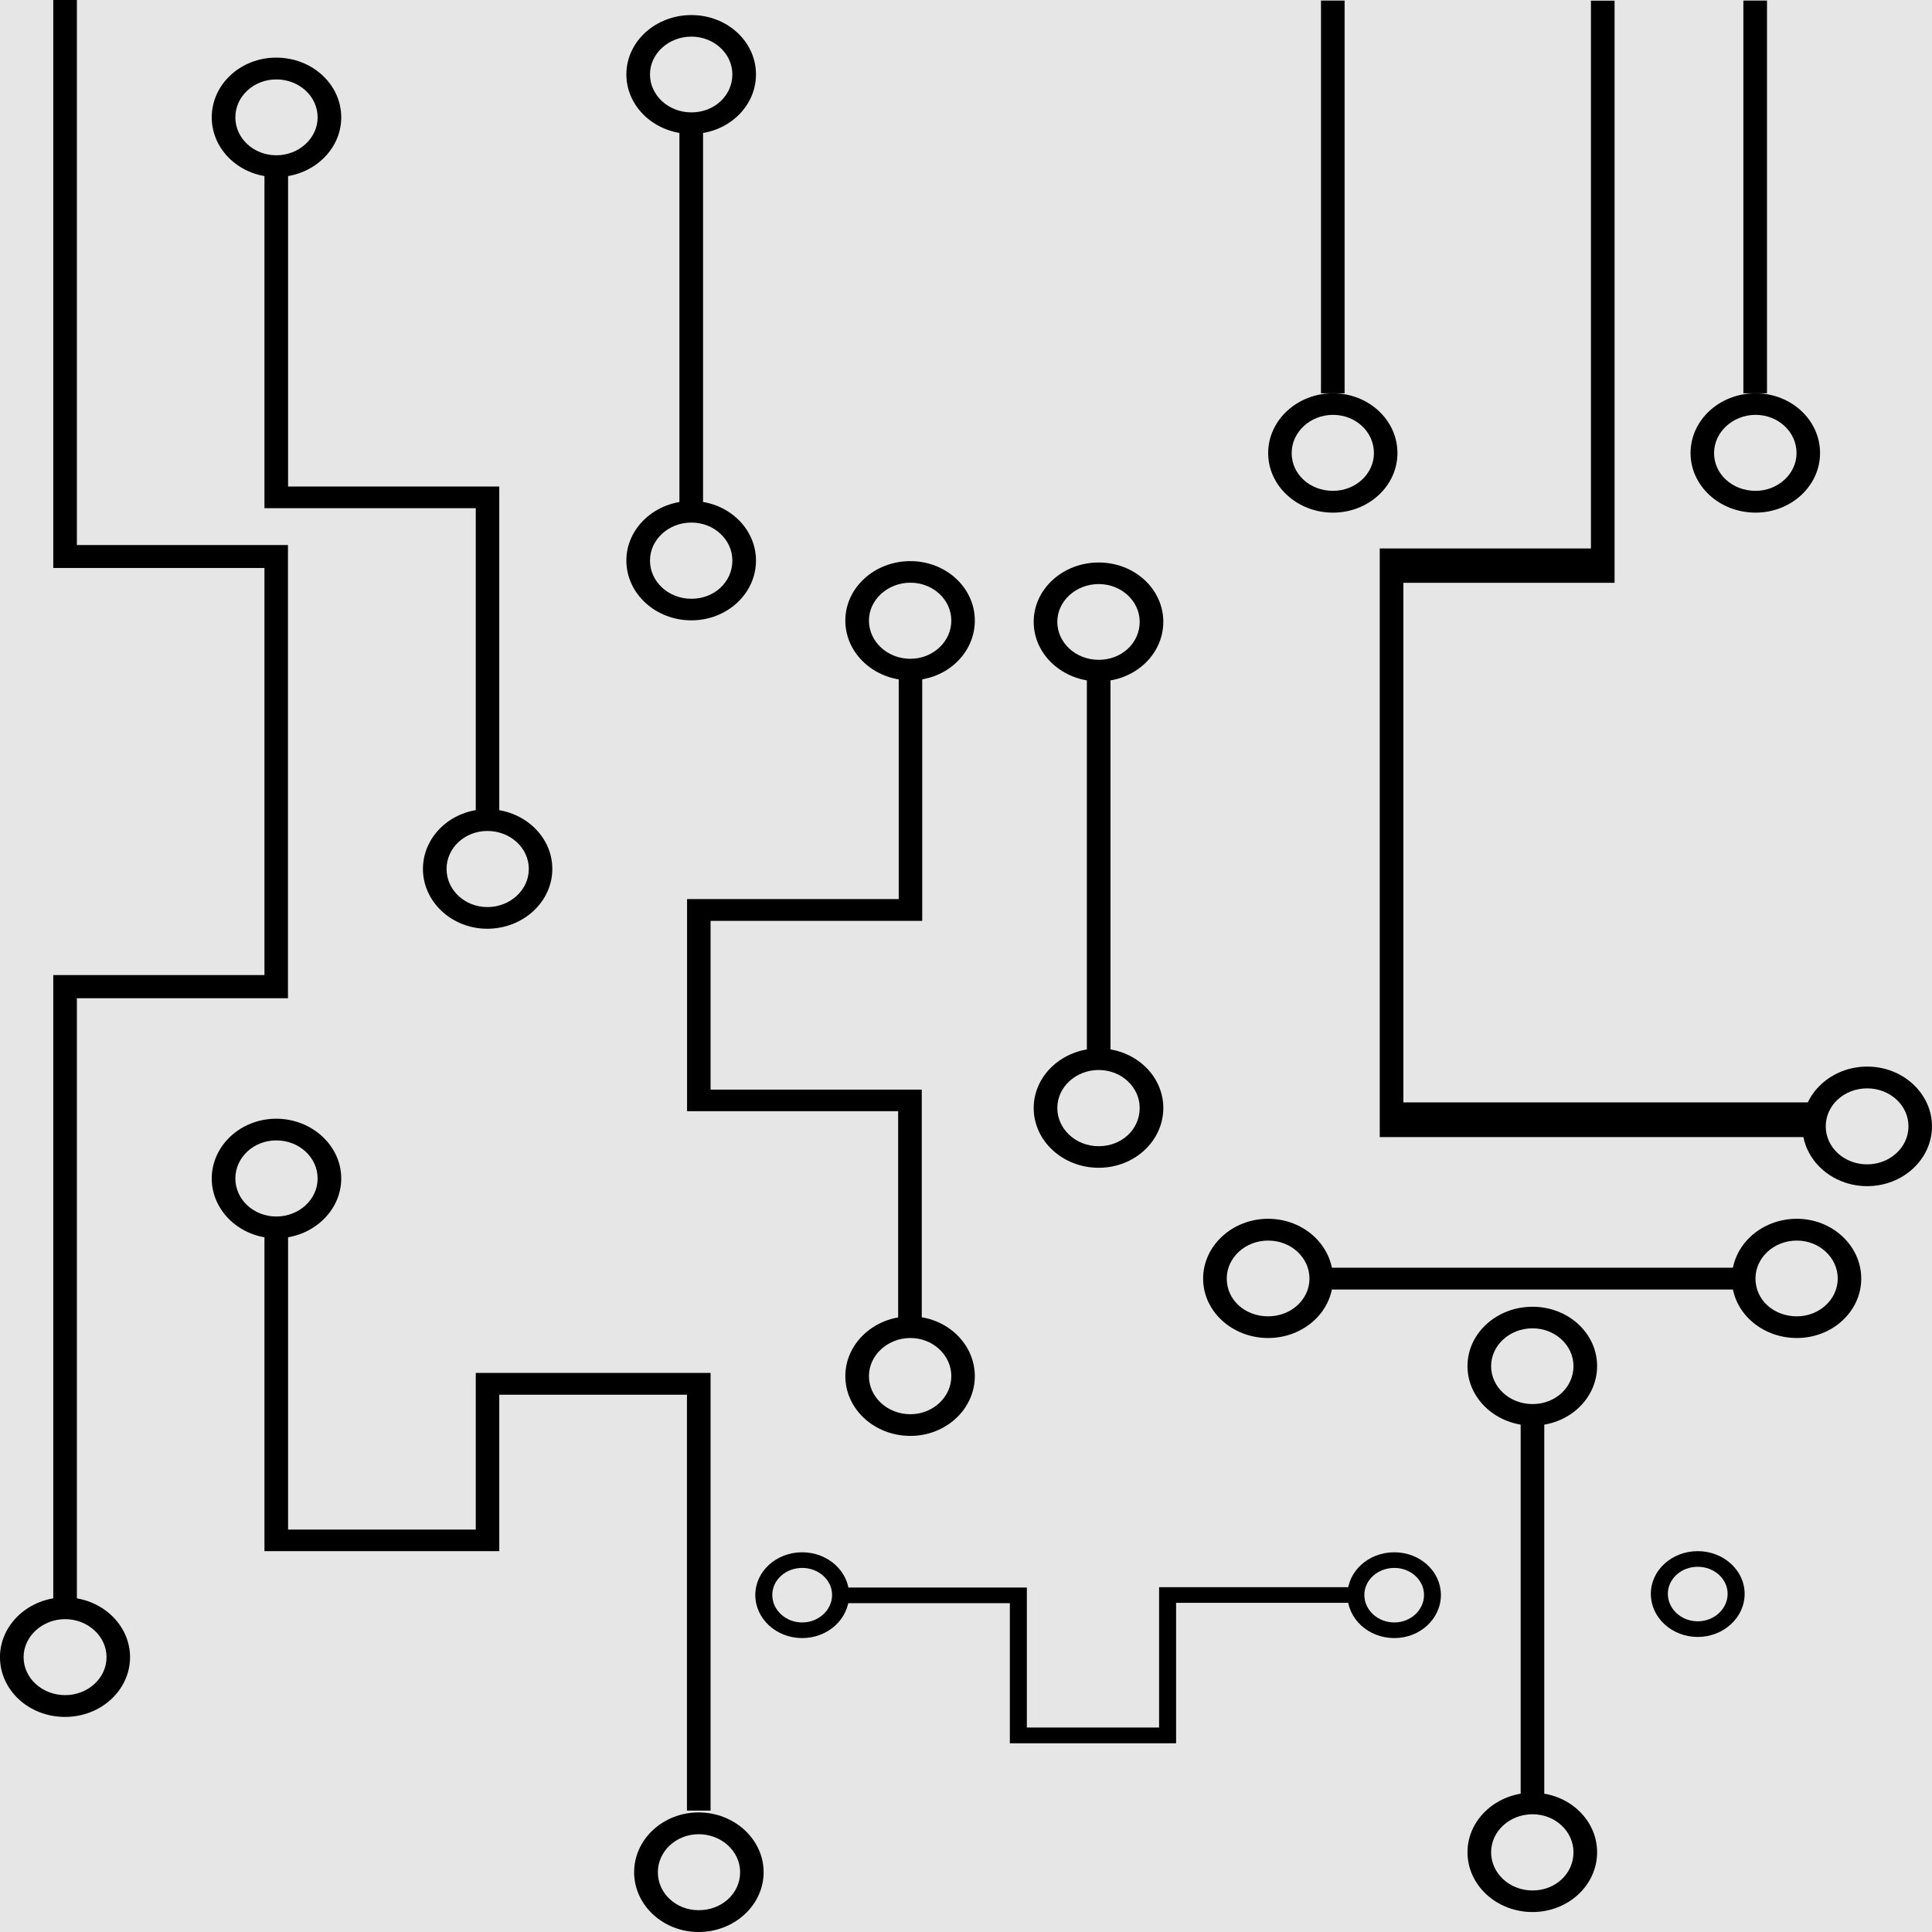
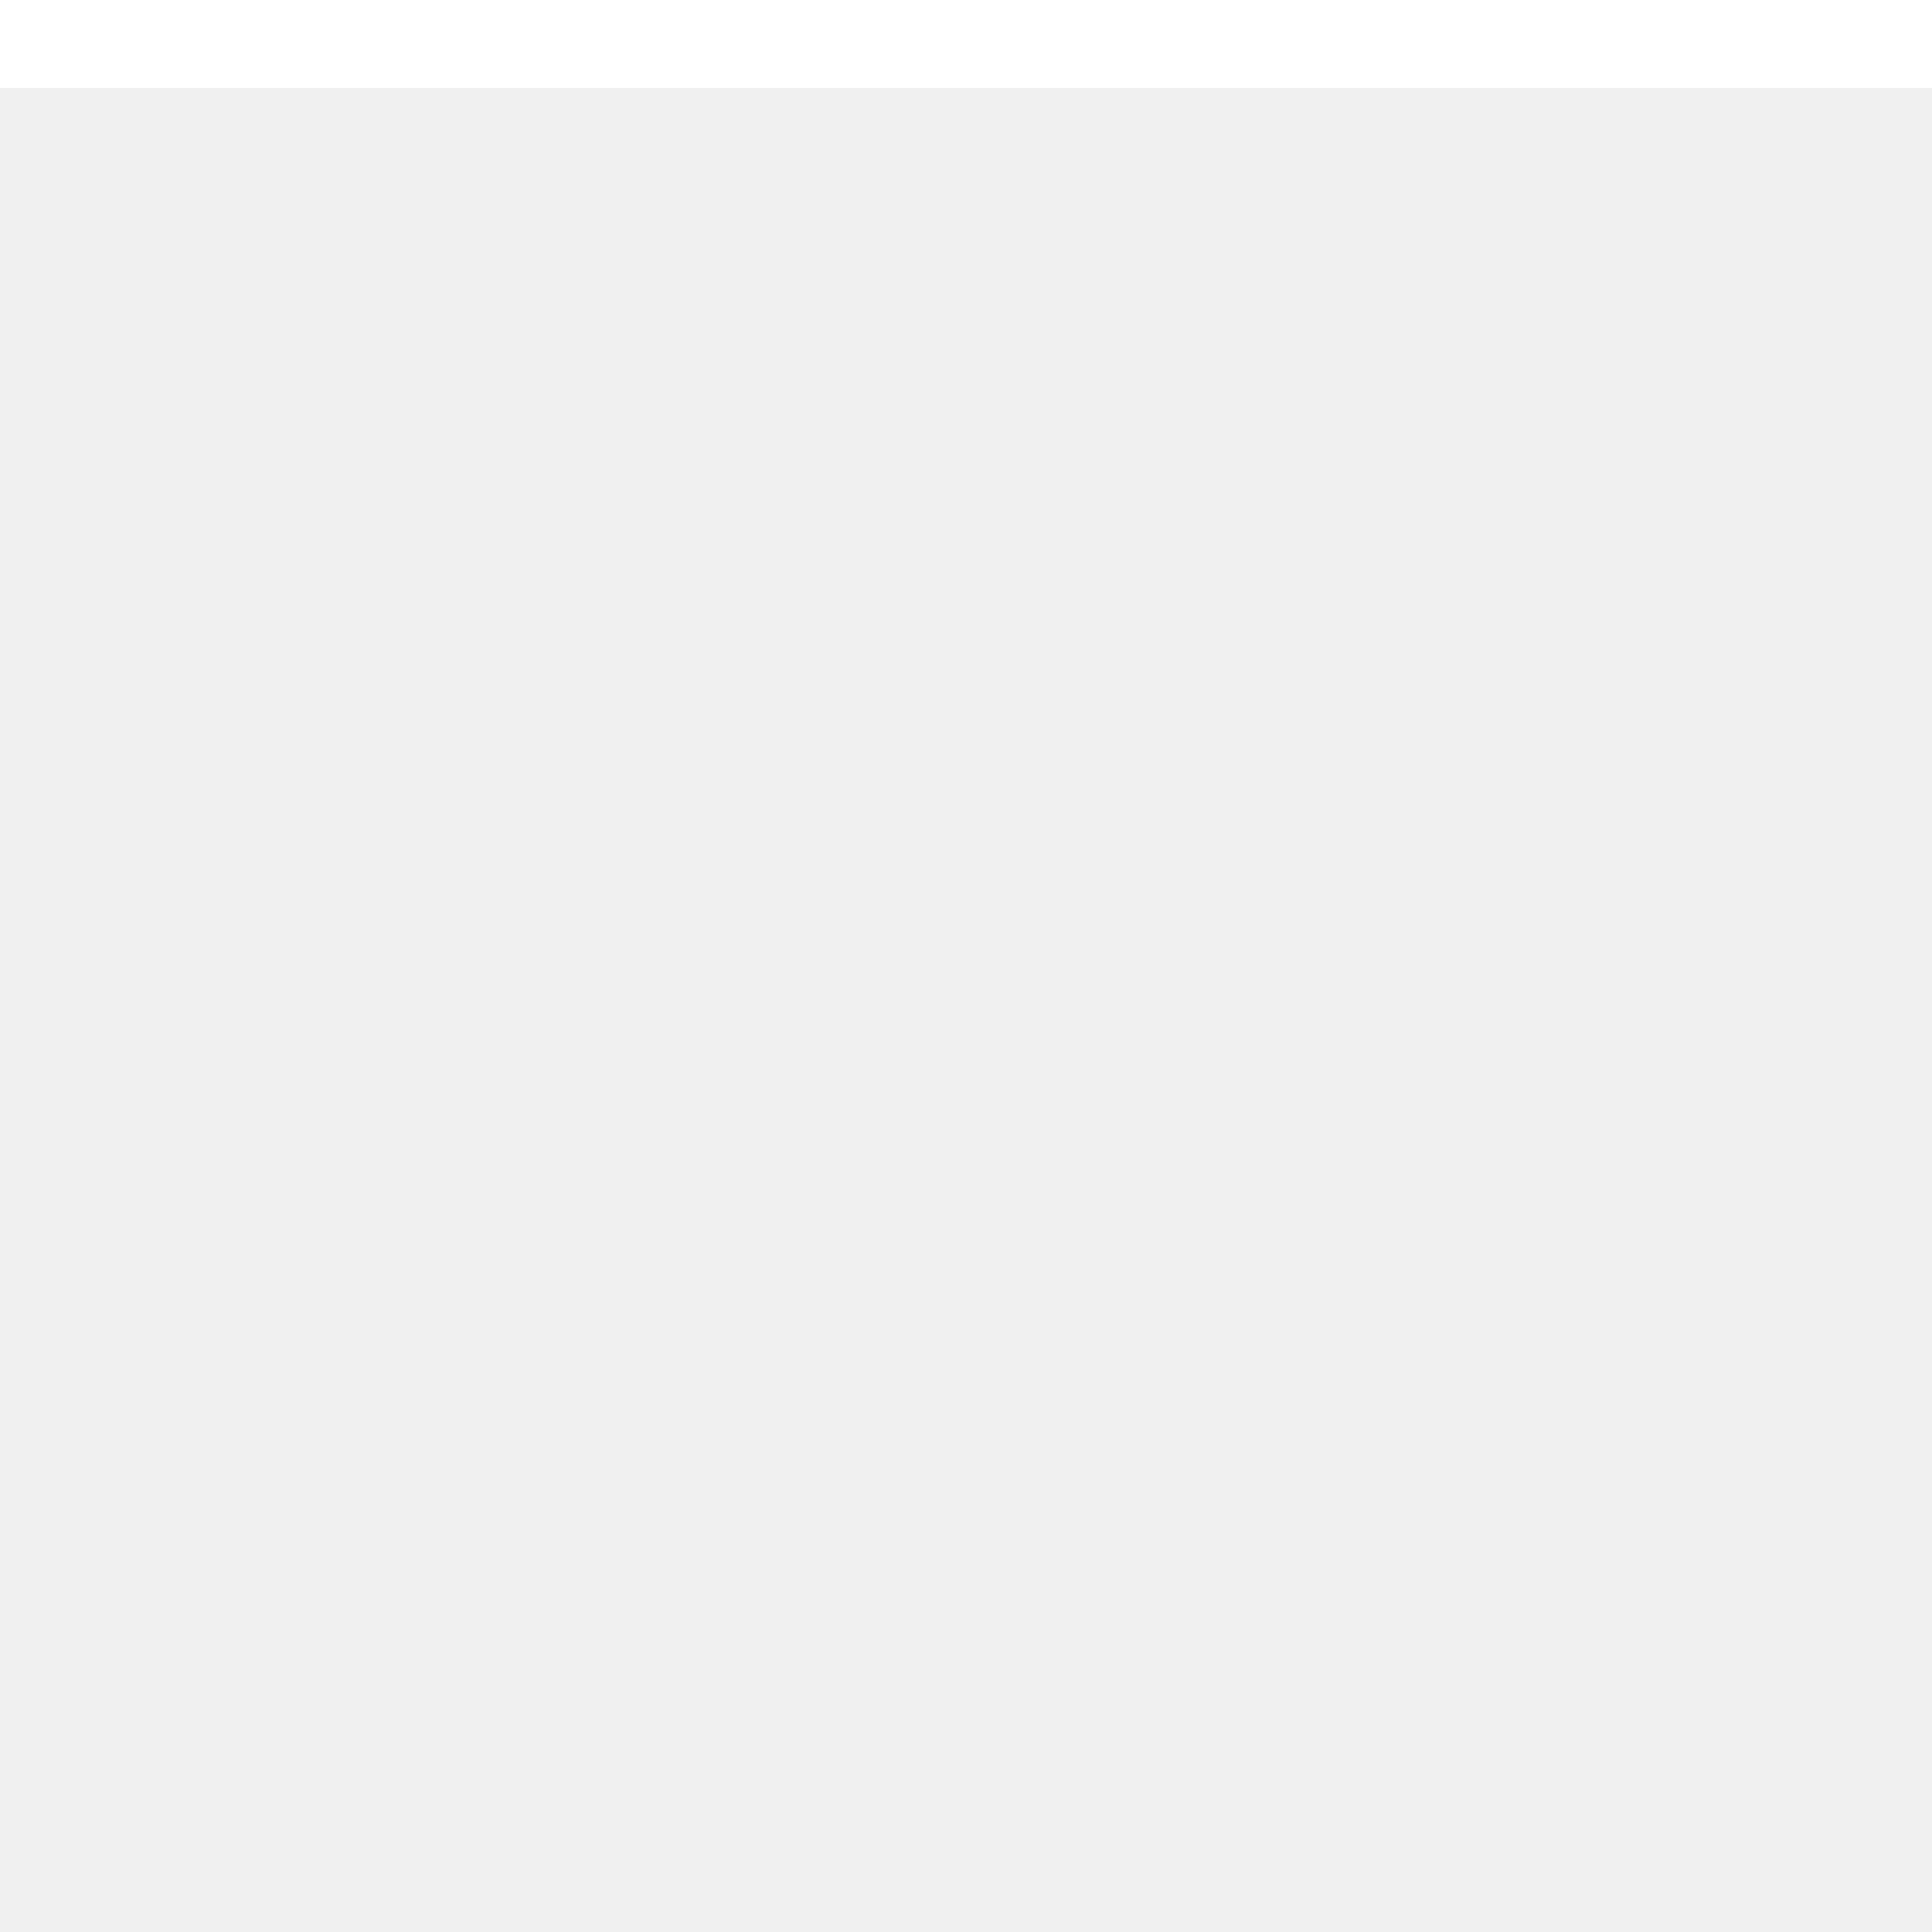
<svg xmlns="http://www.w3.org/2000/svg" width="64" height="64" viewBox="0 0 16.933 16.933" version="1.1" id="svg5">
  <defs id="defs2" />
  <g id="layer1">
-     <rect style="fill:#e6e6e6;stroke:#808080;stroke-width:0;stroke-linejoin:round;stroke-miterlimit:4;stroke-dasharray:none;paint-order:markers fill stroke" id="rect862" width="16.933" height="16.933" x="5e-07" y="5e-07" />
-     <g id="g1136" transform="translate(11.54482,-29.32701)">
-       <path d="m -3.929,34.766 c 0,0.186 0.164,0.335 0.363,0.335 0.198,0 0.359,-0.15 0.359,-0.335 0,-0.184 -0.161,-0.332 -0.359,-0.332 -0.198,0 -0.363,0.149 -0.363,0.332 z m 0.928,0 c 0,0.29 -0.253,0.524 -0.565,0.524 -0.314,0 -0.57,-0.234 -0.57,-0.524 0,-0.288 0.256,-0.521 0.57,-0.521 0.312,0 0.565,0.233 0.565,0.521" style="fill:#000000;fill-opacity:1;fill-rule:nonzero;stroke:none;stroke-width:0.2" id="path54" />
-       <path d="m -3.929,41.388 c 0,0.185 0.164,0.334 0.363,0.334 0.198,0 0.359,-0.15 0.359,-0.334 0,-0.184 -0.161,-0.334 -0.359,-0.334 -0.198,0 -0.363,0.15 -0.363,0.334 z m 0.928,0 c 0,0.289 -0.253,0.524 -0.565,0.524 -0.314,0 -0.57,-0.234 -0.57,-0.524 0,-0.288 0.256,-0.524 0.57,-0.524 0.312,0 0.565,0.236 0.565,0.524" style="fill:#000000;fill-opacity:1;fill-rule:nonzero;stroke:none;stroke-width:0.2" id="path56" />
-       <path d="m 4.457,39.199 c 0,0.185 0.162,0.333 0.363,0.333 0.198,0 0.362,-0.148 0.362,-0.333 0,-0.186 -0.163,-0.333 -0.362,-0.333 -0.201,0 -0.363,0.147 -0.363,0.333 z m 0.931,0 c 0,0.288 -0.254,0.524 -0.568,0.524 -0.314,0 -0.568,-0.236 -0.568,-0.524 0,-0.288 0.254,-0.524 0.568,-0.524 0.314,0 0.568,0.236 0.568,0.524" style="fill:#000000;fill-opacity:1;fill-rule:nonzero;stroke:none;stroke-width:0.2" id="path60" />
-       <path d="m -9.482,30.356 c 0,0.184 0.161,0.332 0.359,0.332 0.198,0 0.362,-0.149 0.362,-0.332 0,-0.186 -0.163,-0.333 -0.362,-0.333 -0.198,0 -0.359,0.148 -0.359,0.333 z m 0.928,0 c 0,0.288 -0.256,0.523 -0.57,0.523 -0.312,0 -0.565,-0.235 -0.565,-0.523 0,-0.29 0.253,-0.524 0.565,-0.524 0.314,0 0.57,0.233 0.57,0.524" style="fill:#000000;fill-opacity:1;fill-rule:nonzero;stroke:none;stroke-width:0.2" id="path62" />
-       <path d="m -7.631,36.943 c 0,0.184 0.159,0.334 0.358,0.334 0.2,0 0.363,-0.15 0.363,-0.334 0,-0.185 -0.163,-0.333 -0.363,-0.333 -0.198,0 -0.358,0.148 -0.358,0.333 z m 0.927,0 c 0,0.288 -0.256,0.524 -0.57,0.524 -0.312,0 -0.564,-0.237 -0.564,-0.524 0,-0.289 0.253,-0.524 0.564,-0.524 0.314,0 0.57,0.234 0.57,0.524" style="fill:#000000;fill-opacity:1;fill-rule:nonzero;stroke:none;stroke-width:0.2" id="path64" />
-       <path d="m -9.482,39.656 c 0,0.185 0.161,0.333 0.359,0.333 0.198,0 0.362,-0.148 0.362,-0.333 0,-0.186 -0.163,-0.334 -0.362,-0.334 -0.198,0 -0.359,0.148 -0.359,0.334 z m 0.928,0 c 0,0.287 -0.256,0.524 -0.57,0.524 -0.312,0 -0.565,-0.237 -0.565,-0.524 0,-0.288 0.253,-0.524 0.565,-0.524 0.314,0 0.57,0.237 0.57,0.524" style="fill:#000000;fill-opacity:1;fill-rule:nonzero;stroke:none;stroke-width:0.2" id="path66" />
-       <path d="m -5.779,45.736 c 0,0.185 0.159,0.333 0.358,0.333 0.202,0 0.363,-0.146 0.363,-0.333 0,-0.184 -0.164,-0.333 -0.363,-0.333 -0.198,0 -0.358,0.15 -0.358,0.333 z m 0.927,0 c 0,0.288 -0.256,0.524 -0.57,0.524 -0.312,0 -0.565,-0.236 -0.565,-0.524 0,-0.288 0.253,-0.524 0.565,-0.524 0.314,0 0.57,0.236 0.57,0.524" style="fill:#000000;fill-opacity:1;fill-rule:nonzero;stroke:none;stroke-width:0.2" id="path68" />
-       <path d="m -11.338,43.851 c 0,0.186 0.165,0.333 0.364,0.333 0.198,0 0.363,-0.147 0.363,-0.333 0,-0.184 -0.165,-0.333 -0.363,-0.333 -0.198,0 -0.364,0.15 -0.364,0.333 z m 0.933,0 c 0,0.29 -0.256,0.524 -0.57,0.524 -0.315,0 -0.57,-0.233 -0.57,-0.524 0,-0.288 0.256,-0.524 0.57,-0.524 0.314,0 0.57,0.236 0.57,0.524" style="fill:#000000;fill-opacity:1;fill-rule:nonzero;stroke:none;stroke-width:0.2" id="path72" />
-       <path d="m 4.354,38.989 v 0.304 H 0.548 V 34.134 H 2.399 V 29.333 h 0.207 v 5.102 H 0.755 v 4.554 H 4.354" style="fill:#000000;fill-opacity:1;fill-rule:nonzero;stroke:none;stroke-width:0.252" id="path94" />
-       <path d="m -3.462,35.196 v 2.202 h -1.855 v 1.479 h 1.851 v 2.082 h -0.207 v -1.893 h -1.85 v -1.859 h 1.855 v -2.011 h 0.207" style="fill:#000000;fill-opacity:1;fill-rule:nonzero;stroke:none;stroke-width:0.2" id="path100" />
-       <path d="m -9.021,34.104 v 3.972 h -1.85 v 5.347 h -0.207 v -5.55 h 1.851 v -3.568 h -1.851 v -4.978 h 0.207 v 4.777 h 1.85" style="fill:#000000;fill-opacity:1;fill-rule:nonzero;stroke:none;stroke-width:0.206" id="path102" />
-       <path d="m -7.169,33.59 v 2.957 h -0.206 v -2.766 h -1.852 v -2.996 h 0.207 v 2.806 h 1.851" style="fill:#000000;fill-opacity:1;fill-rule:nonzero;stroke:none;stroke-width:0.2" id="path104" />
-       <path d="m -5.317,41.36 v 3.836 h -0.207 v -3.645 h -1.645 v 1.371 h -2.058 v -2.837 h 0.207 v 2.648 h 1.645 v -1.373 h 2.058" style="fill:#000000;fill-opacity:1;fill-rule:nonzero;stroke:none;stroke-width:0.2" id="path106" />
-       <path d="m 0.24,29.332 v 3.442 h -0.207 v -3.442 h 0.207" style="fill:#000000;fill-opacity:1;fill-rule:nonzero;stroke:none;stroke-width:0.226" id="path118" />
-       <path d="m 3.841,40.533 c 0,0.187 0.159,0.331 0.363,0.331 0.196,0 0.358,-0.148 0.358,-0.331 0,-0.184 -0.162,-0.333 -0.358,-0.333 -0.202,0 -0.363,0.15 -0.363,0.333 z m 0.927,0 c 0,0.289 -0.254,0.521 -0.564,0.521 -0.315,0 -0.57,-0.232 -0.57,-0.521 0,-0.288 0.254,-0.524 0.57,-0.524 0.31,0 0.564,0.236 0.564,0.524" style="fill:#000000;fill-opacity:1;fill-rule:nonzero;stroke:none;stroke-width:0.2" id="path270" />
-       <path d="m -0.793,40.533 c 0,0.187 0.159,0.331 0.363,0.331 0.201,0 0.362,-0.148 0.362,-0.331 0,-0.184 -0.161,-0.333 -0.362,-0.333 -0.201,0 -0.363,0.15 -0.363,0.333 z m 0.931,0 c 0,0.289 -0.256,0.521 -0.568,0.521 -0.314,0 -0.57,-0.232 -0.57,-0.521 0,-0.288 0.256,-0.524 0.57,-0.524 0.313,0 0.568,0.236 0.568,0.524" style="fill:#000000;fill-opacity:1;fill-rule:nonzero;stroke:none;stroke-width:0.2" id="path272" />
-       <path d="m 3.737,40.438 v 0.191 H 0.036 V 40.438 H 3.737" style="fill:#000000;fill-opacity:1;fill-rule:nonzero;stroke:none;stroke-width:0.2" id="path274" />
-       <path d="m 1.887,41.633 c 0.202,0 0.359,-0.148 0.359,-0.333 0,-0.182 -0.161,-0.331 -0.359,-0.331 -0.201,0 -0.363,0.15 -0.363,0.331 0,0.184 0.162,0.333 0.363,0.333 z m 0,-0.853 c 0.313,0 0.566,0.232 0.566,0.52 0,0.288 -0.253,0.522 -0.566,0.522 -0.314,0 -0.57,-0.233 -0.57,-0.522 0,-0.288 0.256,-0.52 0.57,-0.52" style="fill:#000000;fill-opacity:1;fill-rule:nonzero;stroke:none;stroke-width:0.2" id="path276" />
-       <path d="m 1.887,45.896 c 0.202,0 0.359,-0.148 0.359,-0.335 0,-0.184 -0.161,-0.333 -0.359,-0.333 -0.201,0 -0.363,0.15 -0.363,0.333 0,0.185 0.162,0.335 0.363,0.335 z m 0,-0.857 c 0.313,0 0.566,0.234 0.566,0.522 0,0.289 -0.253,0.524 -0.566,0.524 -0.314,0 -0.57,-0.234 -0.57,-0.524 0,-0.288 0.256,-0.522 0.57,-0.522" style="fill:#000000;fill-opacity:1;fill-rule:nonzero;stroke:none;stroke-width:0.2" id="path278" />
-       <path d="m 1.783,41.729 h 0.207 v 3.403 h -0.207 v -3.403" style="fill:#000000;fill-opacity:1;fill-rule:nonzero;stroke:none;stroke-width:0.2" id="path280" />
-       <path d="m 3.942,29.332 v 3.442 h -0.207 v -3.442 h 0.207" style="fill:#000000;fill-opacity:1;fill-rule:nonzero;stroke:none;stroke-width:0.226" id="path446" />
-       <path d="m -0.224,33.298 c 0,0.185 0.159,0.331 0.362,0.331 0.2,0 0.359,-0.15 0.359,-0.331 0,-0.186 -0.159,-0.335 -0.359,-0.335 -0.198,0 -0.362,0.15 -0.362,0.335 z m 0.927,0 c 0,0.288 -0.253,0.522 -0.565,0.522 -0.313,0 -0.568,-0.234 -0.568,-0.522 0,-0.289 0.256,-0.524 0.568,-0.524 0.312,0 0.565,0.234 0.565,0.524" style="fill:#000000;fill-opacity:1;fill-rule:nonzero;stroke:none;stroke-width:0.2" id="path448" />
-       <path d="m 3.478,33.298 c 0,0.185 0.161,0.331 0.364,0.331 0.198,0 0.359,-0.15 0.359,-0.331 0,-0.186 -0.161,-0.335 -0.359,-0.335 -0.198,0 -0.364,0.15 -0.364,0.335 z m 0.929,0 c 0,0.288 -0.254,0.522 -0.565,0.522 -0.315,0 -0.57,-0.234 -0.57,-0.522 0,-0.289 0.254,-0.524 0.57,-0.524 0.312,0 0.565,0.234 0.565,0.524" style="fill:#000000;fill-opacity:1;fill-rule:nonzero;stroke:none;stroke-width:0.2" id="path450" />
-       <path d="m -5.485,30.312 c 0.202,0 0.359,-0.148 0.359,-0.333 0,-0.182 -0.161,-0.331 -0.359,-0.331 -0.201,0 -0.363,0.15 -0.363,0.331 0,0.184 0.162,0.333 0.363,0.333 z m 0,-0.853 c 0.313,0 0.566,0.232 0.566,0.52 0,0.288 -0.253,0.522 -0.566,0.522 -0.314,0 -0.57,-0.233 -0.57,-0.522 0,-0.288 0.256,-0.52 0.57,-0.52" style="fill:#000000;fill-opacity:1;fill-rule:nonzero;stroke:none;stroke-width:0.2" id="path276-7" />
-       <path d="m -5.485,34.575 c 0.202,0 0.359,-0.148 0.359,-0.335 0,-0.184 -0.161,-0.333 -0.359,-0.333 -0.201,0 -0.363,0.15 -0.363,0.333 0,0.185 0.162,0.335 0.363,0.335 z m 0,-0.857 c 0.313,0 0.566,0.234 0.566,0.522 0,0.289 -0.253,0.524 -0.566,0.524 -0.314,0 -0.57,-0.234 -0.57,-0.524 0,-0.288 0.256,-0.522 0.57,-0.522" style="fill:#000000;fill-opacity:1;fill-rule:nonzero;stroke:none;stroke-width:0.2" id="path278-1" />
-       <path d="m -5.59,30.408 h 0.207 v 3.403 h -0.207 v -3.403" style="fill:#000000;fill-opacity:1;fill-rule:nonzero;stroke:none;stroke-width:0.2" id="path280-6" />
-       <path d="m -1.915,35.11 c 0.202,0 0.359,-0.148 0.359,-0.333 0,-0.182 -0.161,-0.331 -0.359,-0.331 -0.201,0 -0.363,0.15 -0.363,0.331 0,0.184 0.162,0.333 0.363,0.333 z m 0,-0.853 c 0.313,0 0.566,0.232 0.566,0.52 0,0.288 -0.253,0.522 -0.566,0.522 -0.314,0 -0.57,-0.233 -0.57,-0.522 0,-0.288 0.256,-0.52 0.57,-0.52" style="fill:#000000;fill-opacity:1;fill-rule:nonzero;stroke:none;stroke-width:0.2" id="path276-4" />
-       <path d="m -1.915,39.373 c 0.202,0 0.359,-0.148 0.359,-0.335 0,-0.184 -0.161,-0.333 -0.359,-0.333 -0.201,0 -0.363,0.15 -0.363,0.333 0,0.185 0.162,0.335 0.363,0.335 z m 0,-0.857 c 0.313,0 0.566,0.234 0.566,0.522 0,0.289 -0.253,0.524 -0.566,0.524 -0.314,0 -0.57,-0.234 -0.57,-0.524 0,-0.288 0.256,-0.522 0.57,-0.522" style="fill:#000000;fill-opacity:1;fill-rule:nonzero;stroke:none;stroke-width:0.2" id="path278-9" />
-       <path d="m -2.019,35.206 h 0.207 v 3.403 h -0.207 V 35.206" style="fill:#000000;fill-opacity:1;fill-rule:nonzero;stroke:none;stroke-width:0.2" id="path280-5" />
-       <path d="m 3.335,43.059 c -0.145,0 -0.262,0.106 -0.262,0.237 0,0.132 0.117,0.241 0.262,0.241 0.144,0 0.262,-0.109 0.262,-0.241 0,-0.131 -0.118,-0.237 -0.262,-0.237 z m 0,0.615 c -0.227,0 -0.411,-0.169 -0.411,-0.378 0,-0.206 0.183,-0.374 0.411,-0.374 0.226,0 0.411,0.168 0.411,0.374 0,0.209 -0.185,0.378 -0.411,0.378" style="fill:#000000;fill-opacity:1;fill-rule:nonzero;stroke:none;stroke-width:0.144" id="path384-0" />
-       <path d="m 0.676,43.069 c -0.146,0 -0.263,0.106 -0.263,0.237 0,0.132 0.117,0.241 0.263,0.241 0.144,0 0.26,-0.109 0.26,-0.241 0,-0.131 -0.117,-0.237 -0.26,-0.237 z m 0,0.615 c -0.228,0 -0.411,-0.169 -0.411,-0.378 0,-0.206 0.183,-0.374 0.411,-0.374 0.226,0 0.408,0.168 0.408,0.374 0,0.209 -0.183,0.378 -0.408,0.378" style="fill:#000000;fill-opacity:1;fill-rule:nonzero;stroke:none;stroke-width:0.144" id="path382-7-1" />
-       <path d="m -4.514,43.069 c -0.145,0 -0.262,0.106 -0.262,0.237 0,0.132 0.117,0.241 0.262,0.241 0.144,0 0.262,-0.109 0.262,-0.241 0,-0.131 -0.118,-0.237 -0.262,-0.237 z m 0,0.615 c -0.227,0 -0.411,-0.169 -0.411,-0.378 0,-0.206 0.183,-0.374 0.411,-0.374 0.226,0 0.411,0.168 0.411,0.374 0,0.209 -0.185,0.378 -0.411,0.378" style="fill:#000000;fill-opacity:1;fill-rule:nonzero;stroke:none;stroke-width:0.144" id="path384-0-4" />
-       <path d="m -1.237,44.606 h -1.457 v -1.228 h -1.483 v -0.137 h 1.632 v 1.227 h 1.159 v -1.23 h 1.726 v 0.137 H -1.237 v 1.23" style="fill:#000000;fill-opacity:1;fill-rule:nonzero;stroke:none;stroke-width:0.144" id="path428-8-9" />
-     </g>
+     <rect style="opacity:1;fill:#ffffff;stroke:none;stroke-width:0.329" id="rect1081" width="16.933" height="0.771" x="9.5367432e-07" y="2.7838135e-07" />
  </g>
</svg>
